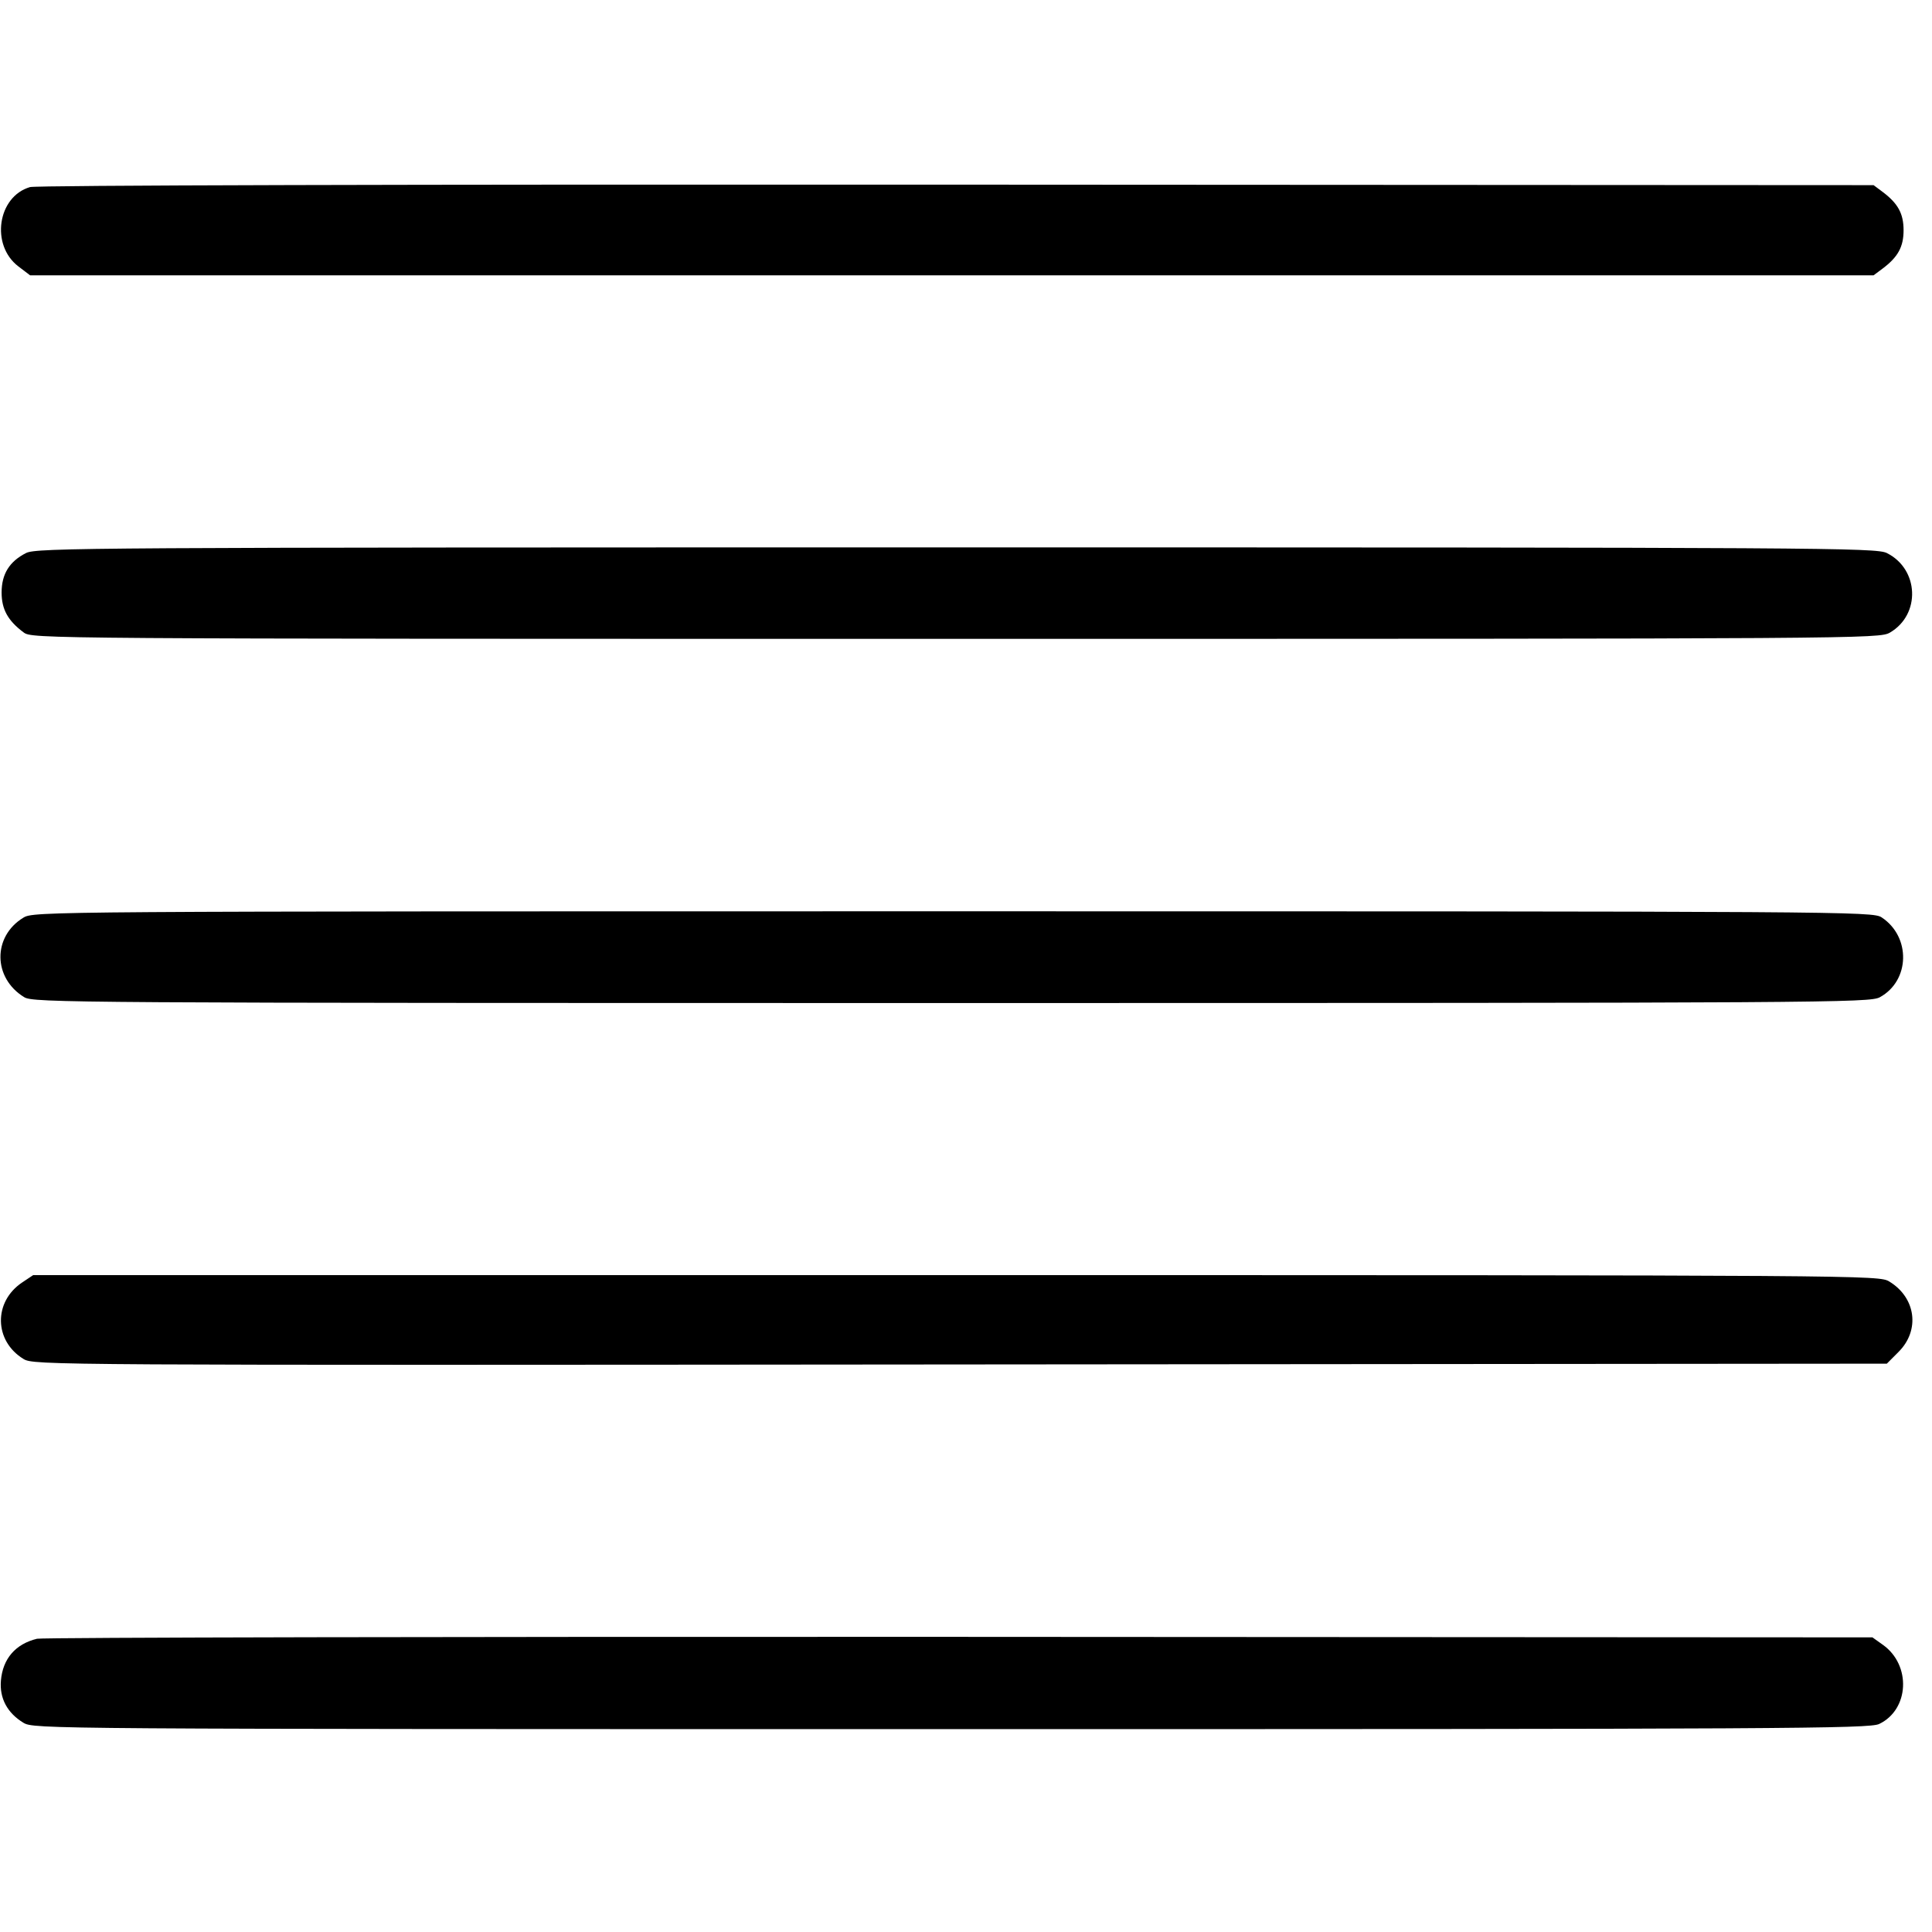
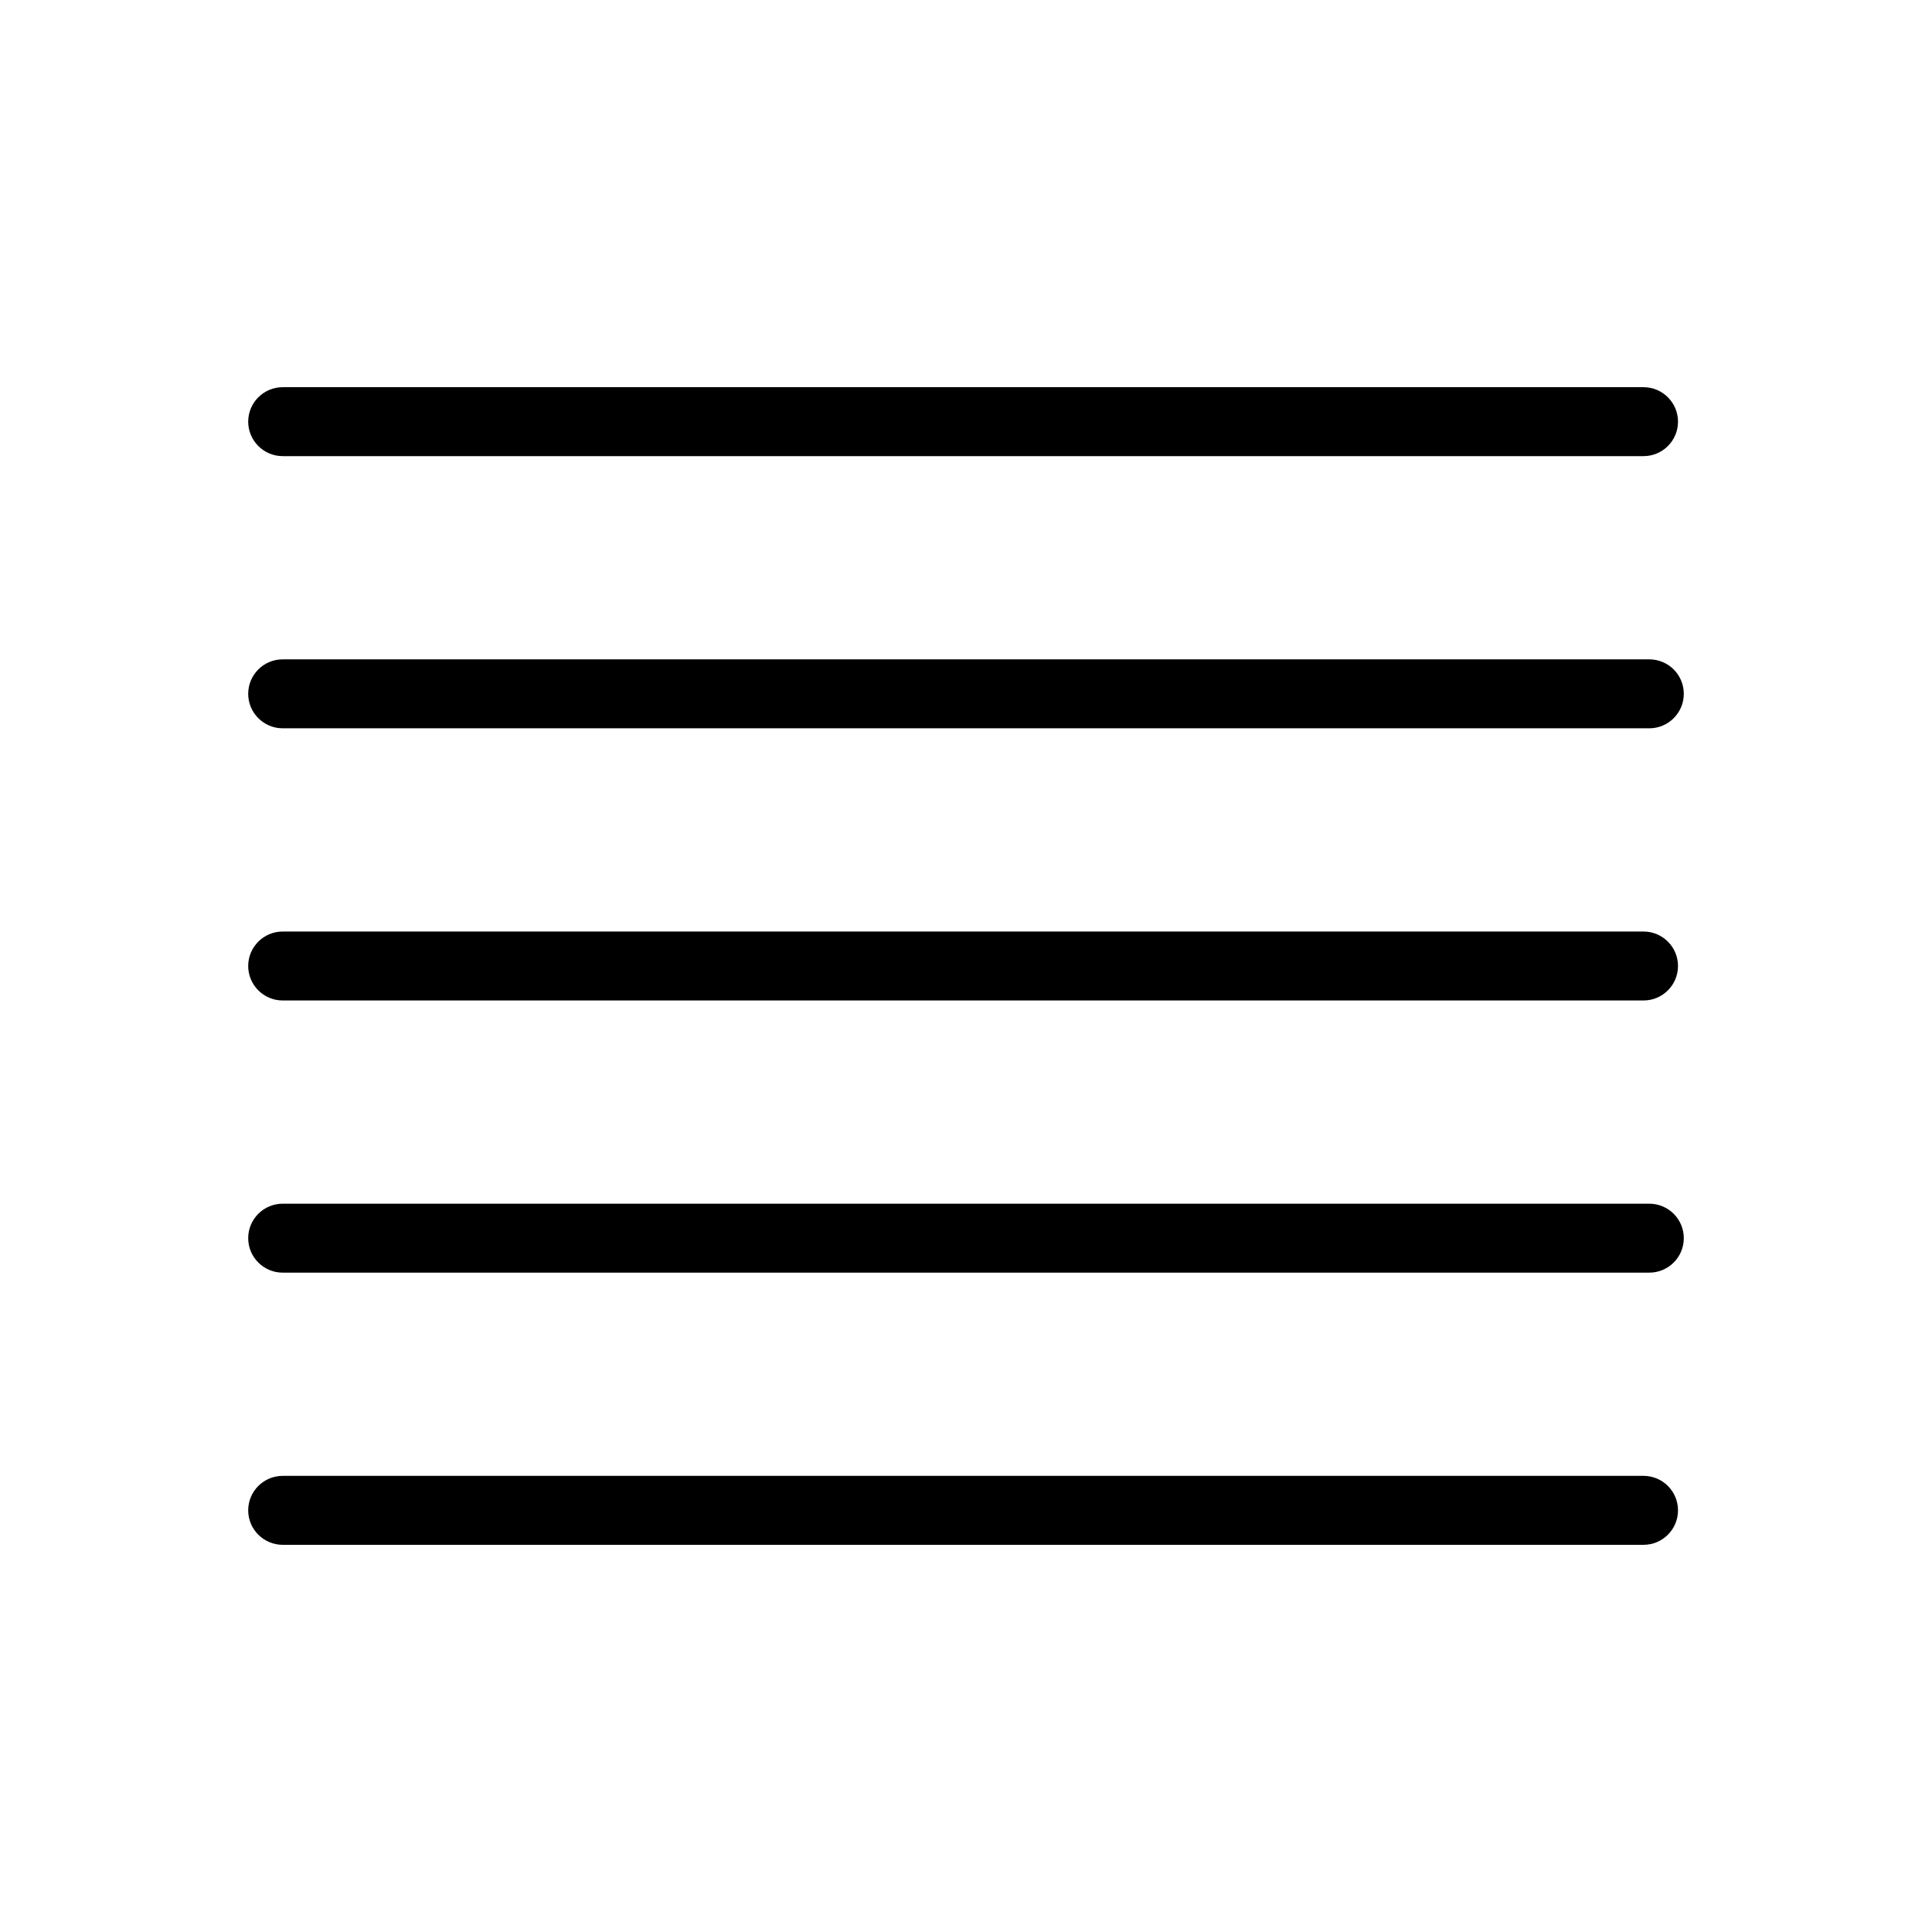
- <svg xmlns="http://www.w3.org/2000/svg" viewBox="0 0 42 42">
-   <path fill-rule="evenodd" d="M.653 4.067c-.706.205-.862 1.26-.254 1.724l.255.194H40.73l.193-.144c.337-.252.459-.474.459-.836s-.122-.584-.459-.836l-.193-.144-19.928-.011C8.836 4.007.786 4.028.653 4.067m-.088 7.956c-.361.184-.53.457-.53.857 0 .366.136.612.477.867.188.14.264.141 20.266.141 19.773 0 20.08-.002 20.309-.137.671-.393.632-1.377-.068-1.728-.231-.116-1.342-.123-20.229-.123-18.888 0-19.998.007-20.225.123M.507 19.95c-.671.409-.661 1.311.018 1.727.202.123.933.128 20.16.128 19.073 0 19.96-.006 20.181-.126.657-.359.679-1.314.039-1.736-.195-.129-.725-.132-20.185-.132-19.819 0-19.987.001-20.213.139m-.024 7.929c-.629.42-.614 1.272.028 1.664.221.135.498.137 20.365.119l20.142-.017.255-.256c.471-.47.378-1.177-.2-1.529-.226-.138-.395-.139-20.29-.14H.721zm.322 7.746c-.468.114-.744.433-.785.908-.033.384.137.704.487.917.226.138.395.139 20.167.14 18.167 0 19.961-.01 20.177-.112.655-.312.702-1.278.083-1.72l-.229-.163-19.845-.011c-10.915-.005-19.939.013-20.055.041" />
+ <svg xmlns="http://www.w3.org/2000/svg" viewBox="0 0 32 32">
+   <path fill-rule="evenodd" clip-rule="evenodd" d="M27.222 24.445L4.683 24.445C4.367 24.445 4.111 24.7 4.111 25.016C4.111 25.331 4.367 25.587 4.683 25.587L27.222 25.587C27.537 25.587 27.793 25.331 27.793 25.016C27.793 24.7 27.537 24.445 27.222 24.445ZM27.317 19.937L20.46 19.937L11.54 19.937L4.683 19.937C4.367 19.937 4.111 20.192 4.111 20.508C4.111 20.823 4.367 21.079 4.683 21.079L11.54 21.079L20.46 21.079L27.317 21.079C27.633 21.079 27.889 20.823 27.889 20.508C27.889 20.192 27.633 19.937 27.317 19.937ZM4.683 16.571L27.222 16.571C27.537 16.571 27.793 16.315 27.793 16C27.793 15.685 27.537 15.429 27.222 15.429L4.683 15.429C4.367 15.429 4.111 15.685 4.111 16C4.111 16.315 4.367 16.571 4.683 16.571ZM4.683 7.555L27.222 7.555C27.537 7.555 27.793 7.299 27.793 6.984C27.793 6.669 27.537 6.413 27.222 6.413L4.683 6.413C4.367 6.413 4.111 6.669 4.111 6.984C4.111 7.299 4.367 7.555 4.683 7.555ZM4.683 12.063L11.54 12.063L20.46 12.063L27.317 12.063C27.633 12.063 27.889 11.807 27.889 11.492C27.889 11.176 27.633 10.921 27.317 10.921L20.46 10.921L11.54 10.921L4.683 10.921C4.367 10.921 4.111 11.176 4.111 11.492C4.111 11.807 4.367 12.063 4.683 12.063Z" />
</svg>
